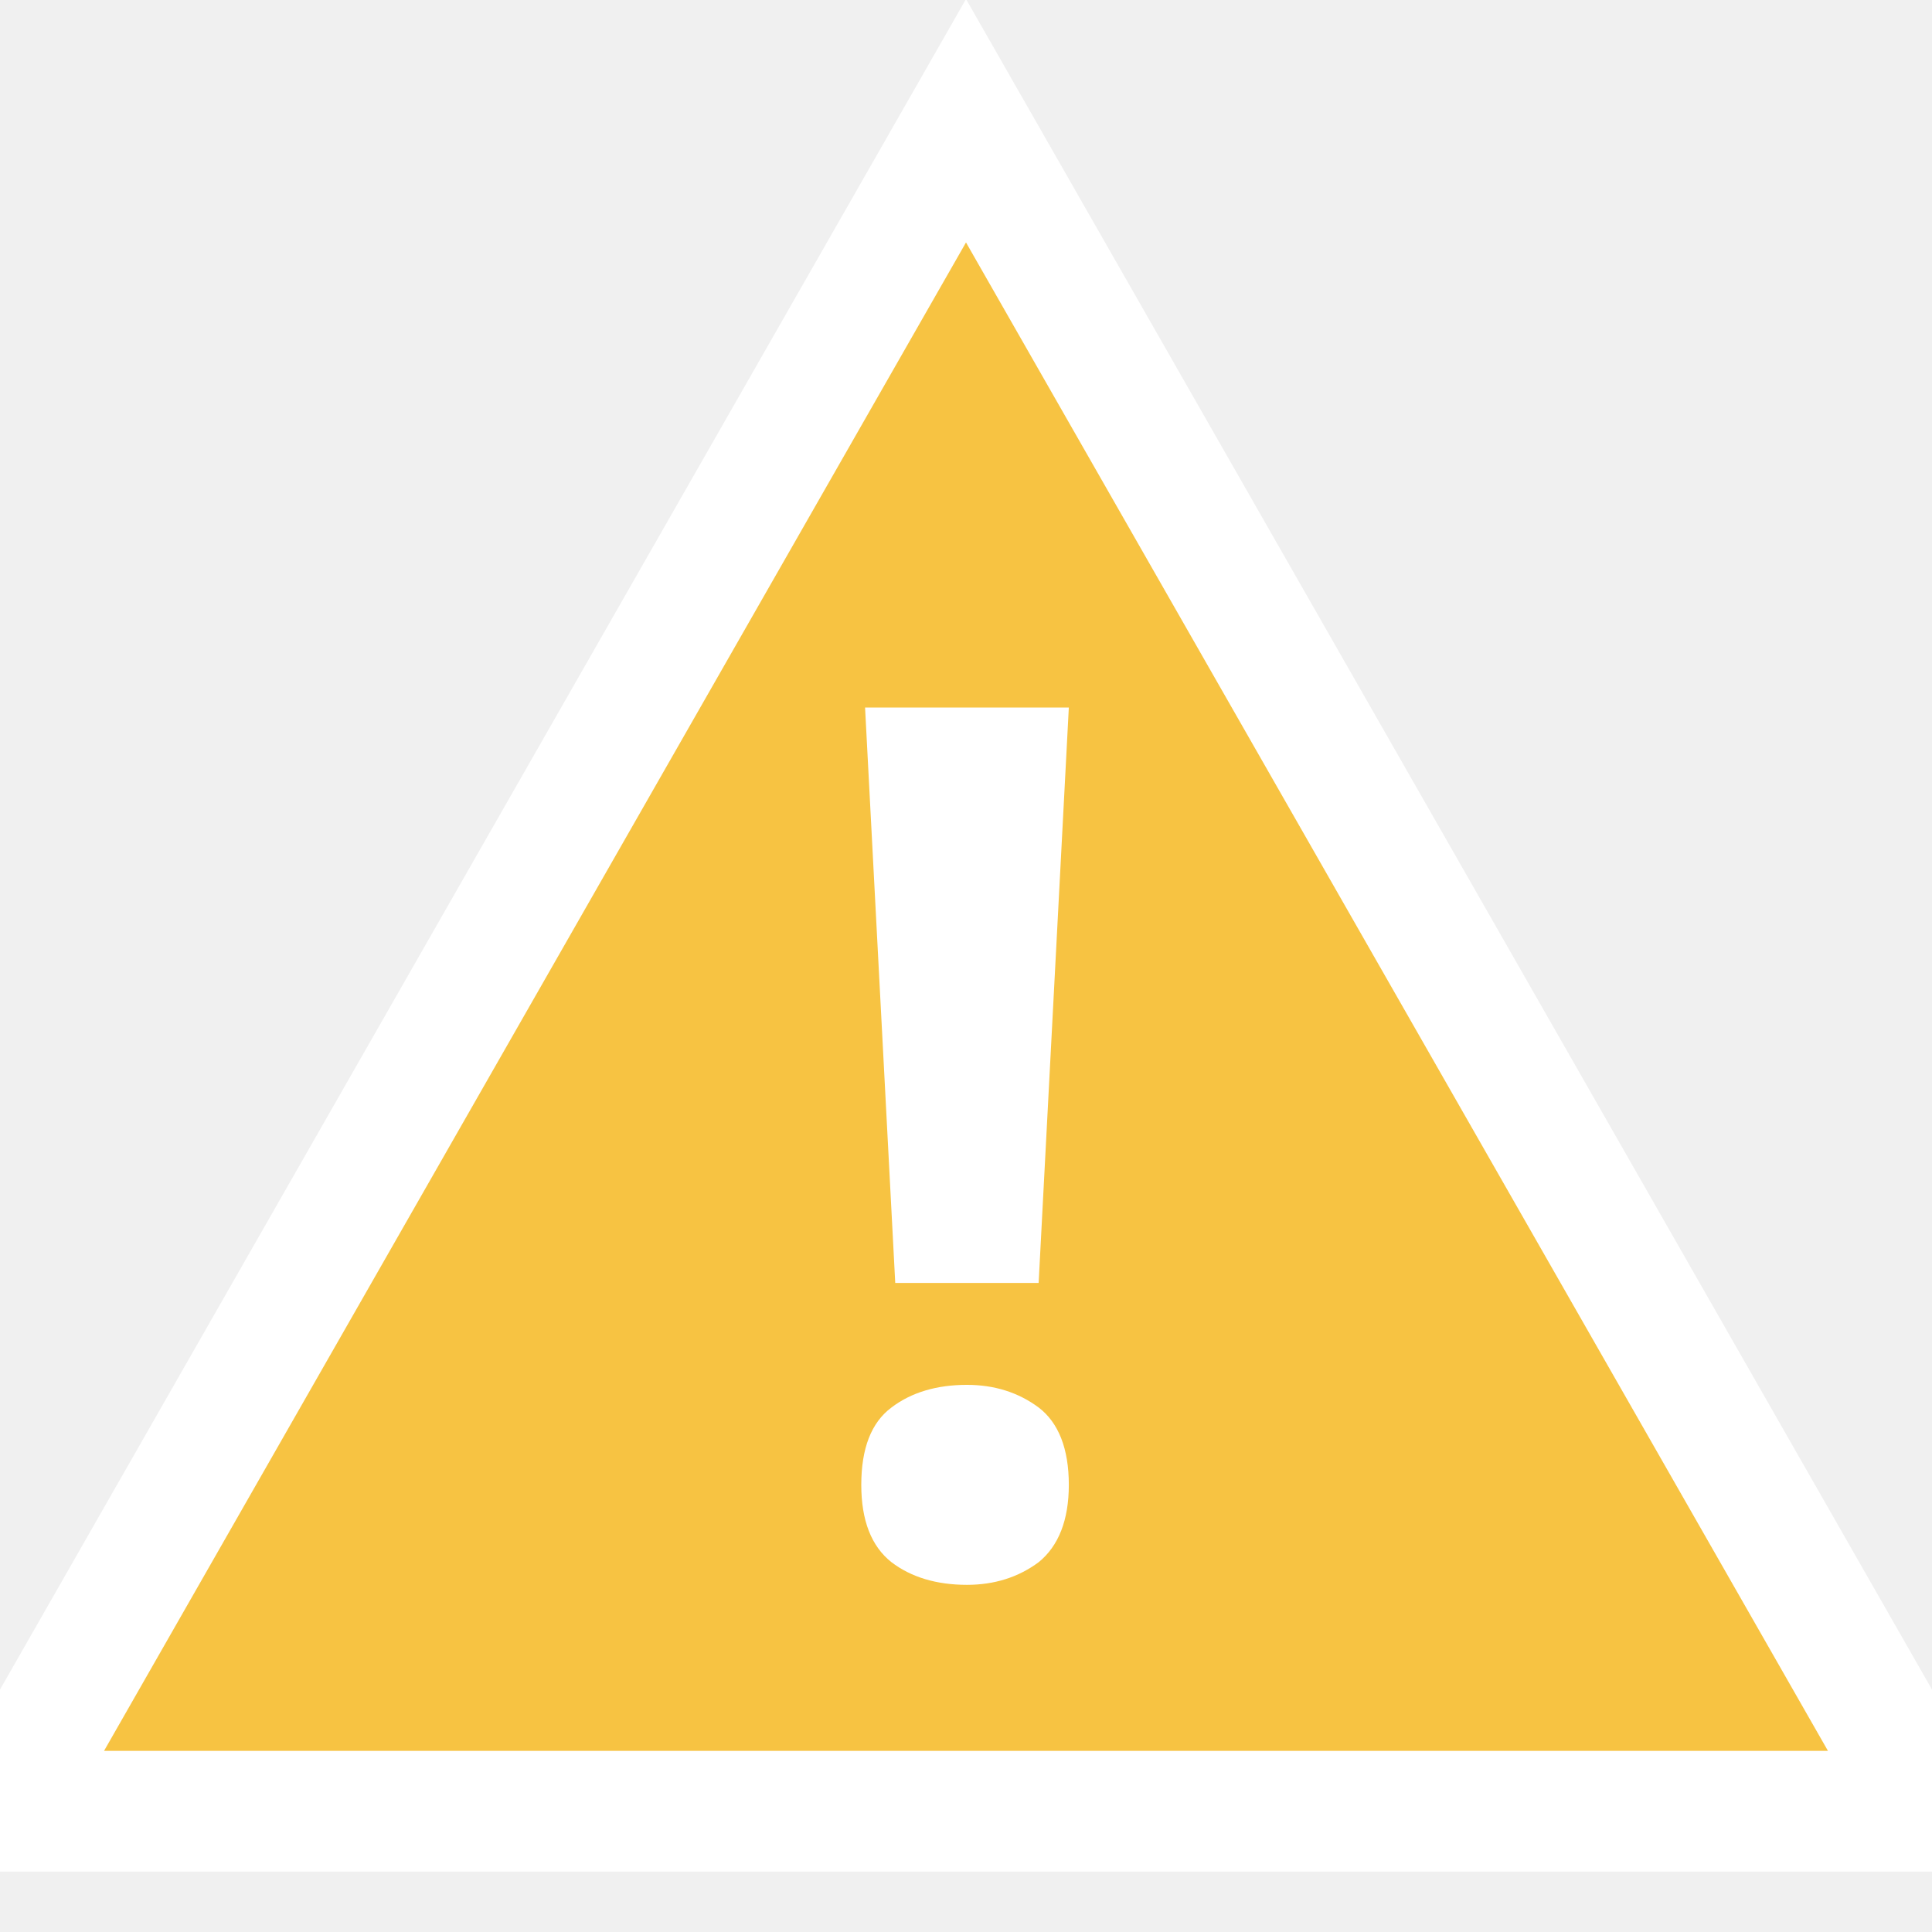
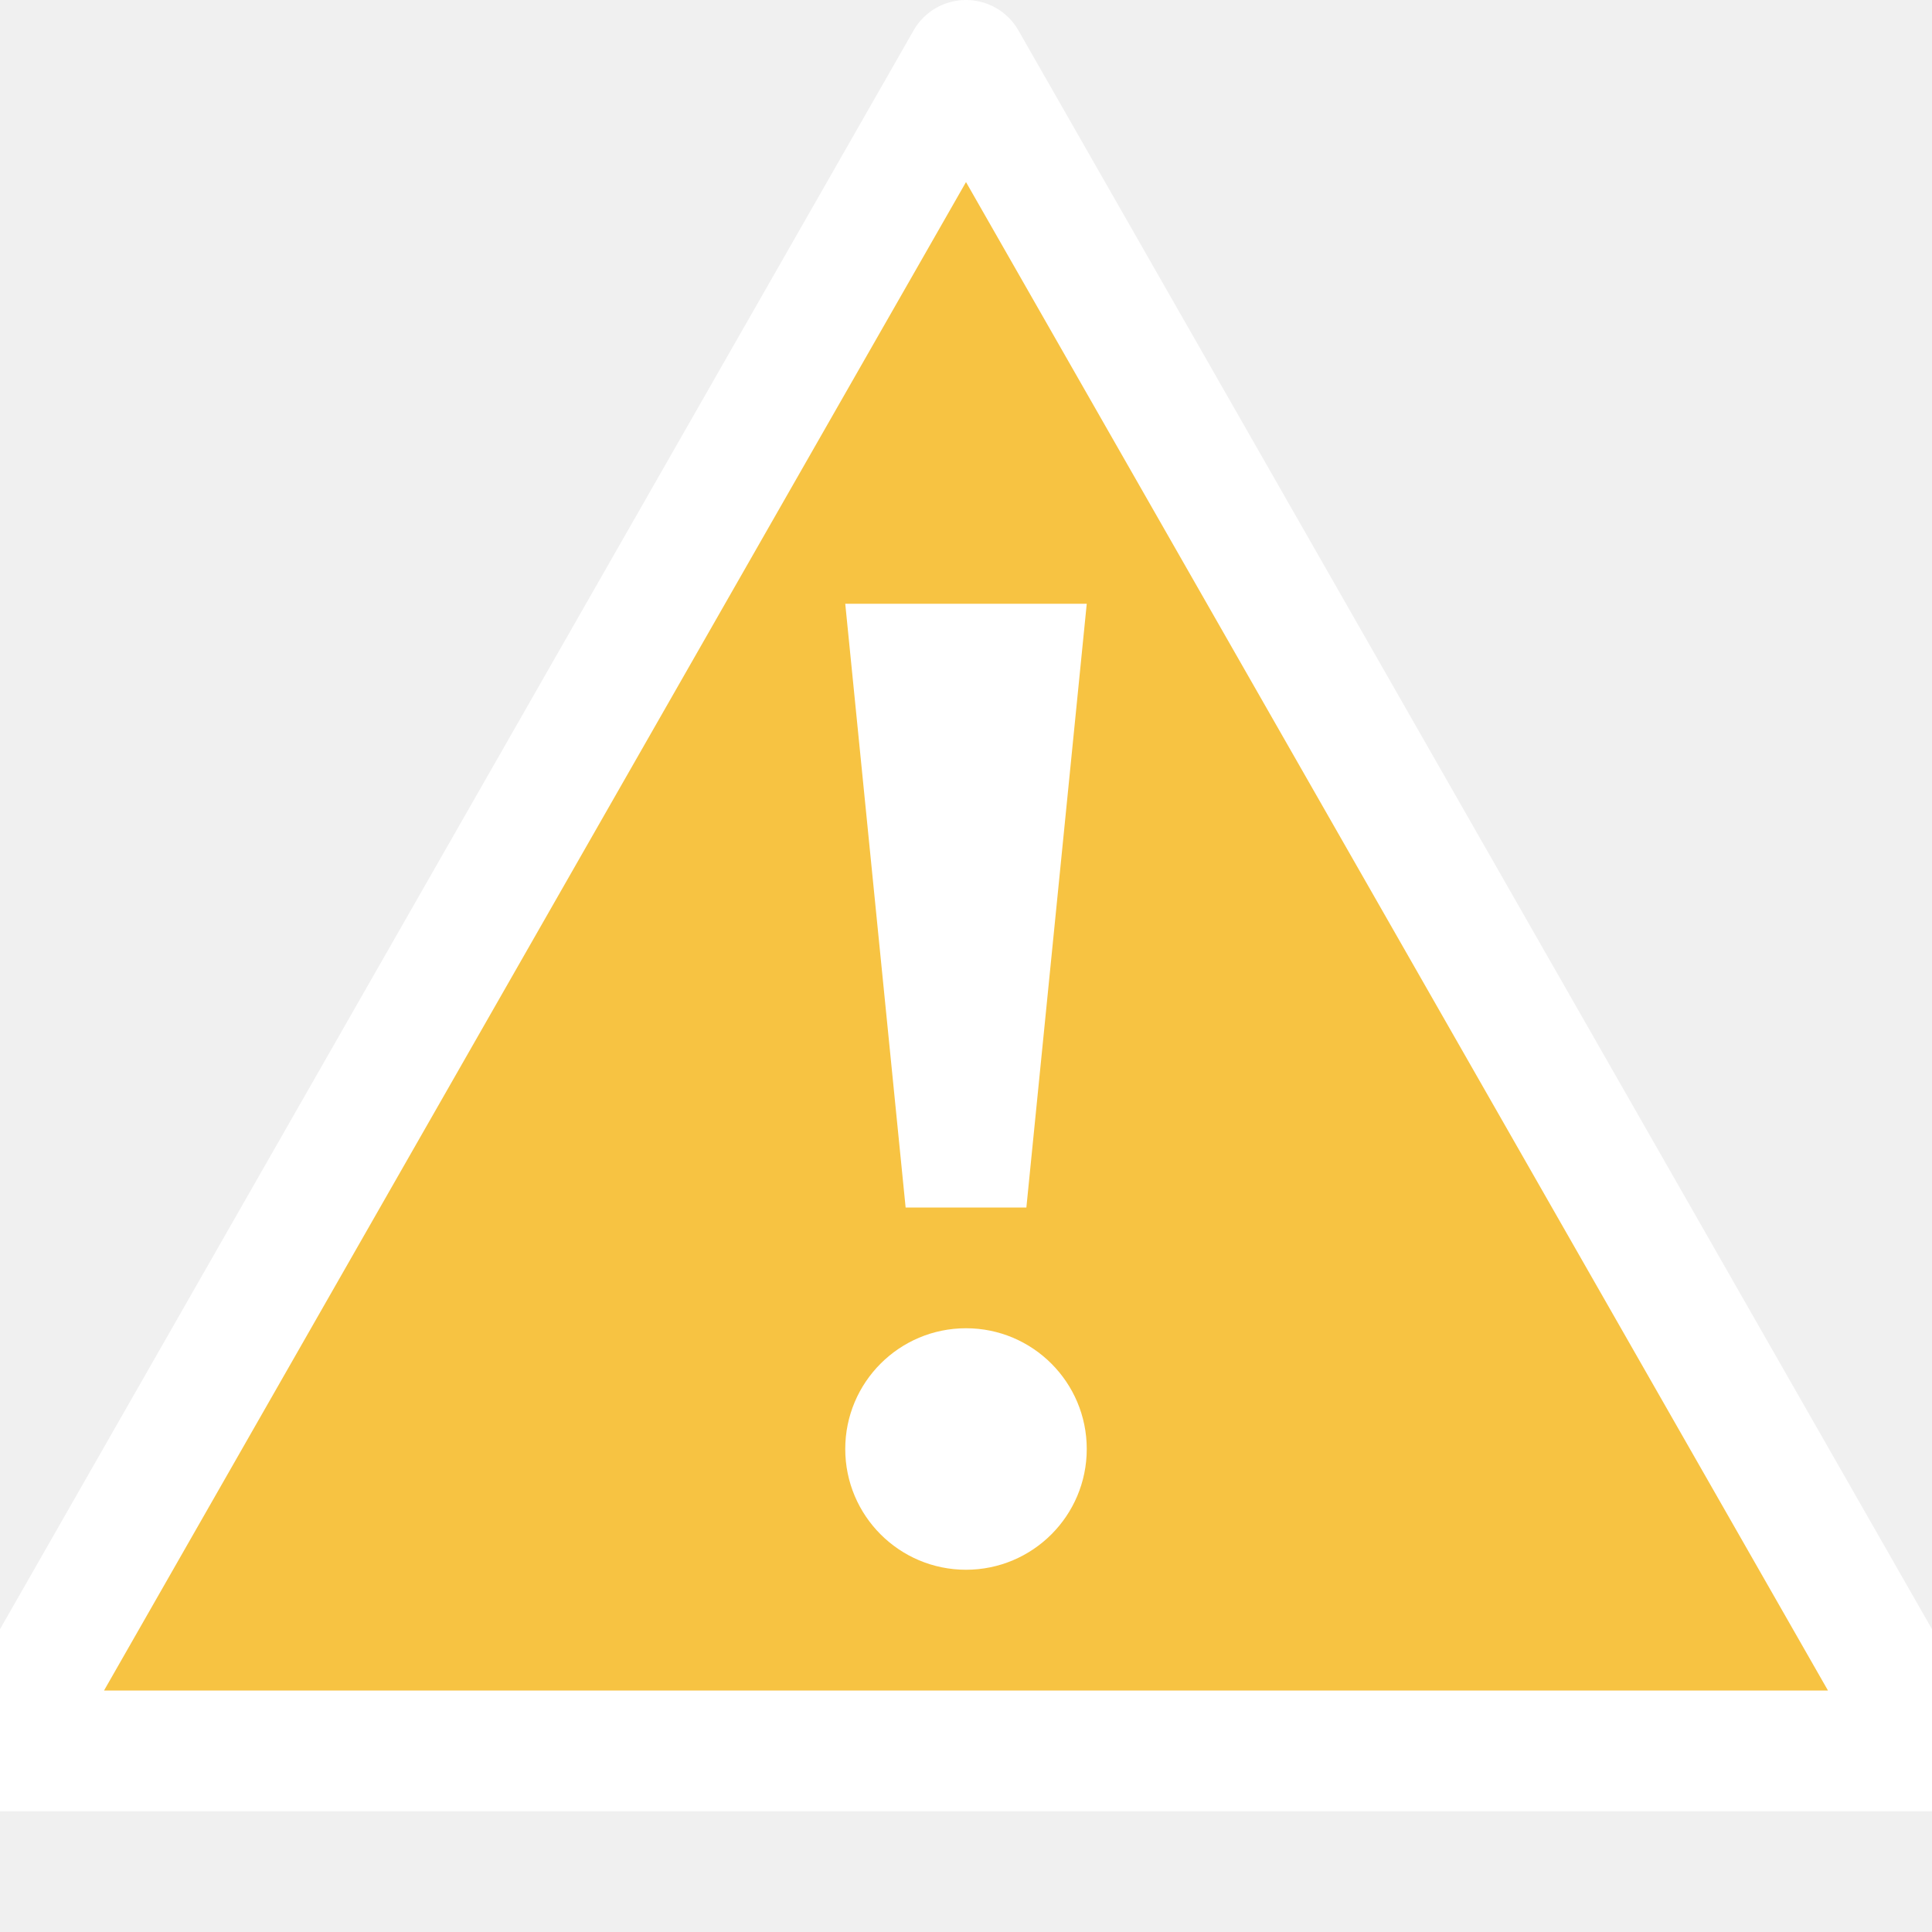
- <svg xmlns="http://www.w3.org/2000/svg" viewBox="0 0 16 16">
-   <polygon points="8,1 0,15 16,15" stroke="#FFFFFF" stroke-width="1" fill="#F7C342" />
-   <text x="8" y="13" font-weight="bold" font-size="10" font-family="sans-serif" text-anchor="middle" fill="white">!</text>
+ <svg xmlns="http://www.w3.org/2000/svg" viewBox="0 0 16 16" fill="white">
+   <path d="m8 .5-8 14h16z" fill="#f7c342" stroke="white" stroke-linejoin="round" />
+   <path d="m7 5h2l-.5 5h-1l-.5-5" />
+   <circle cx="8" cy="12" r="1" />
</svg>
